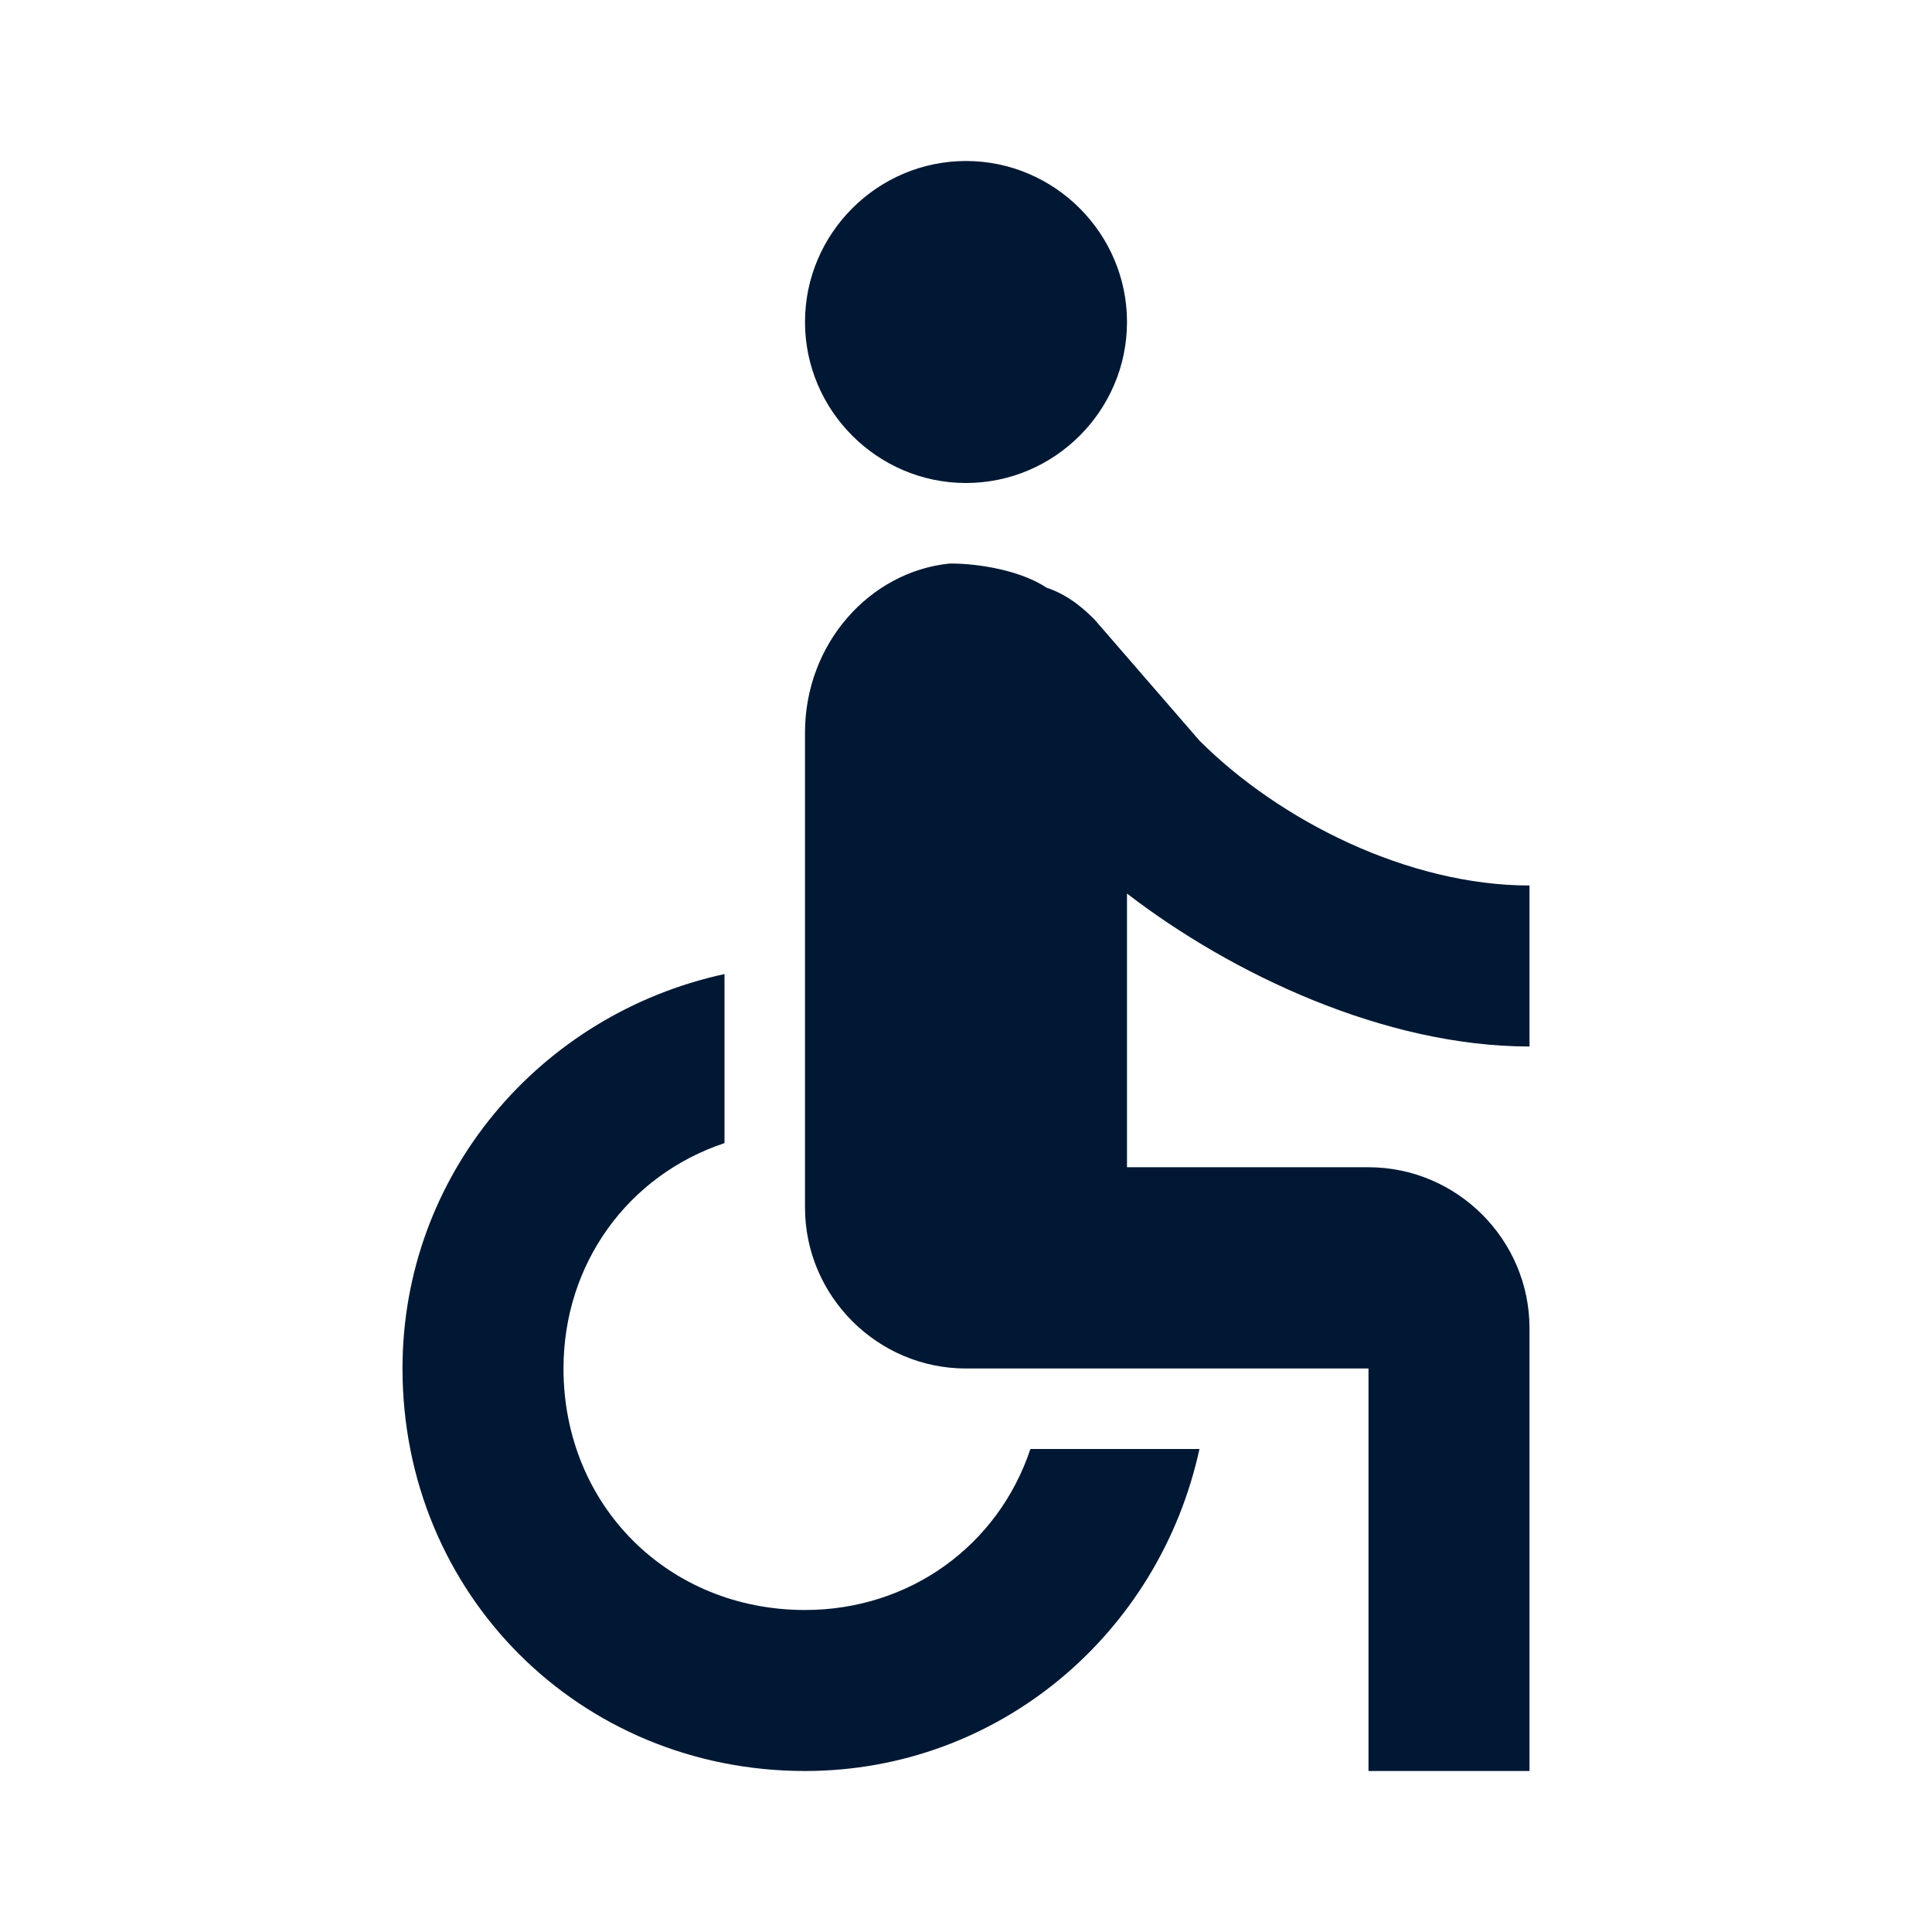
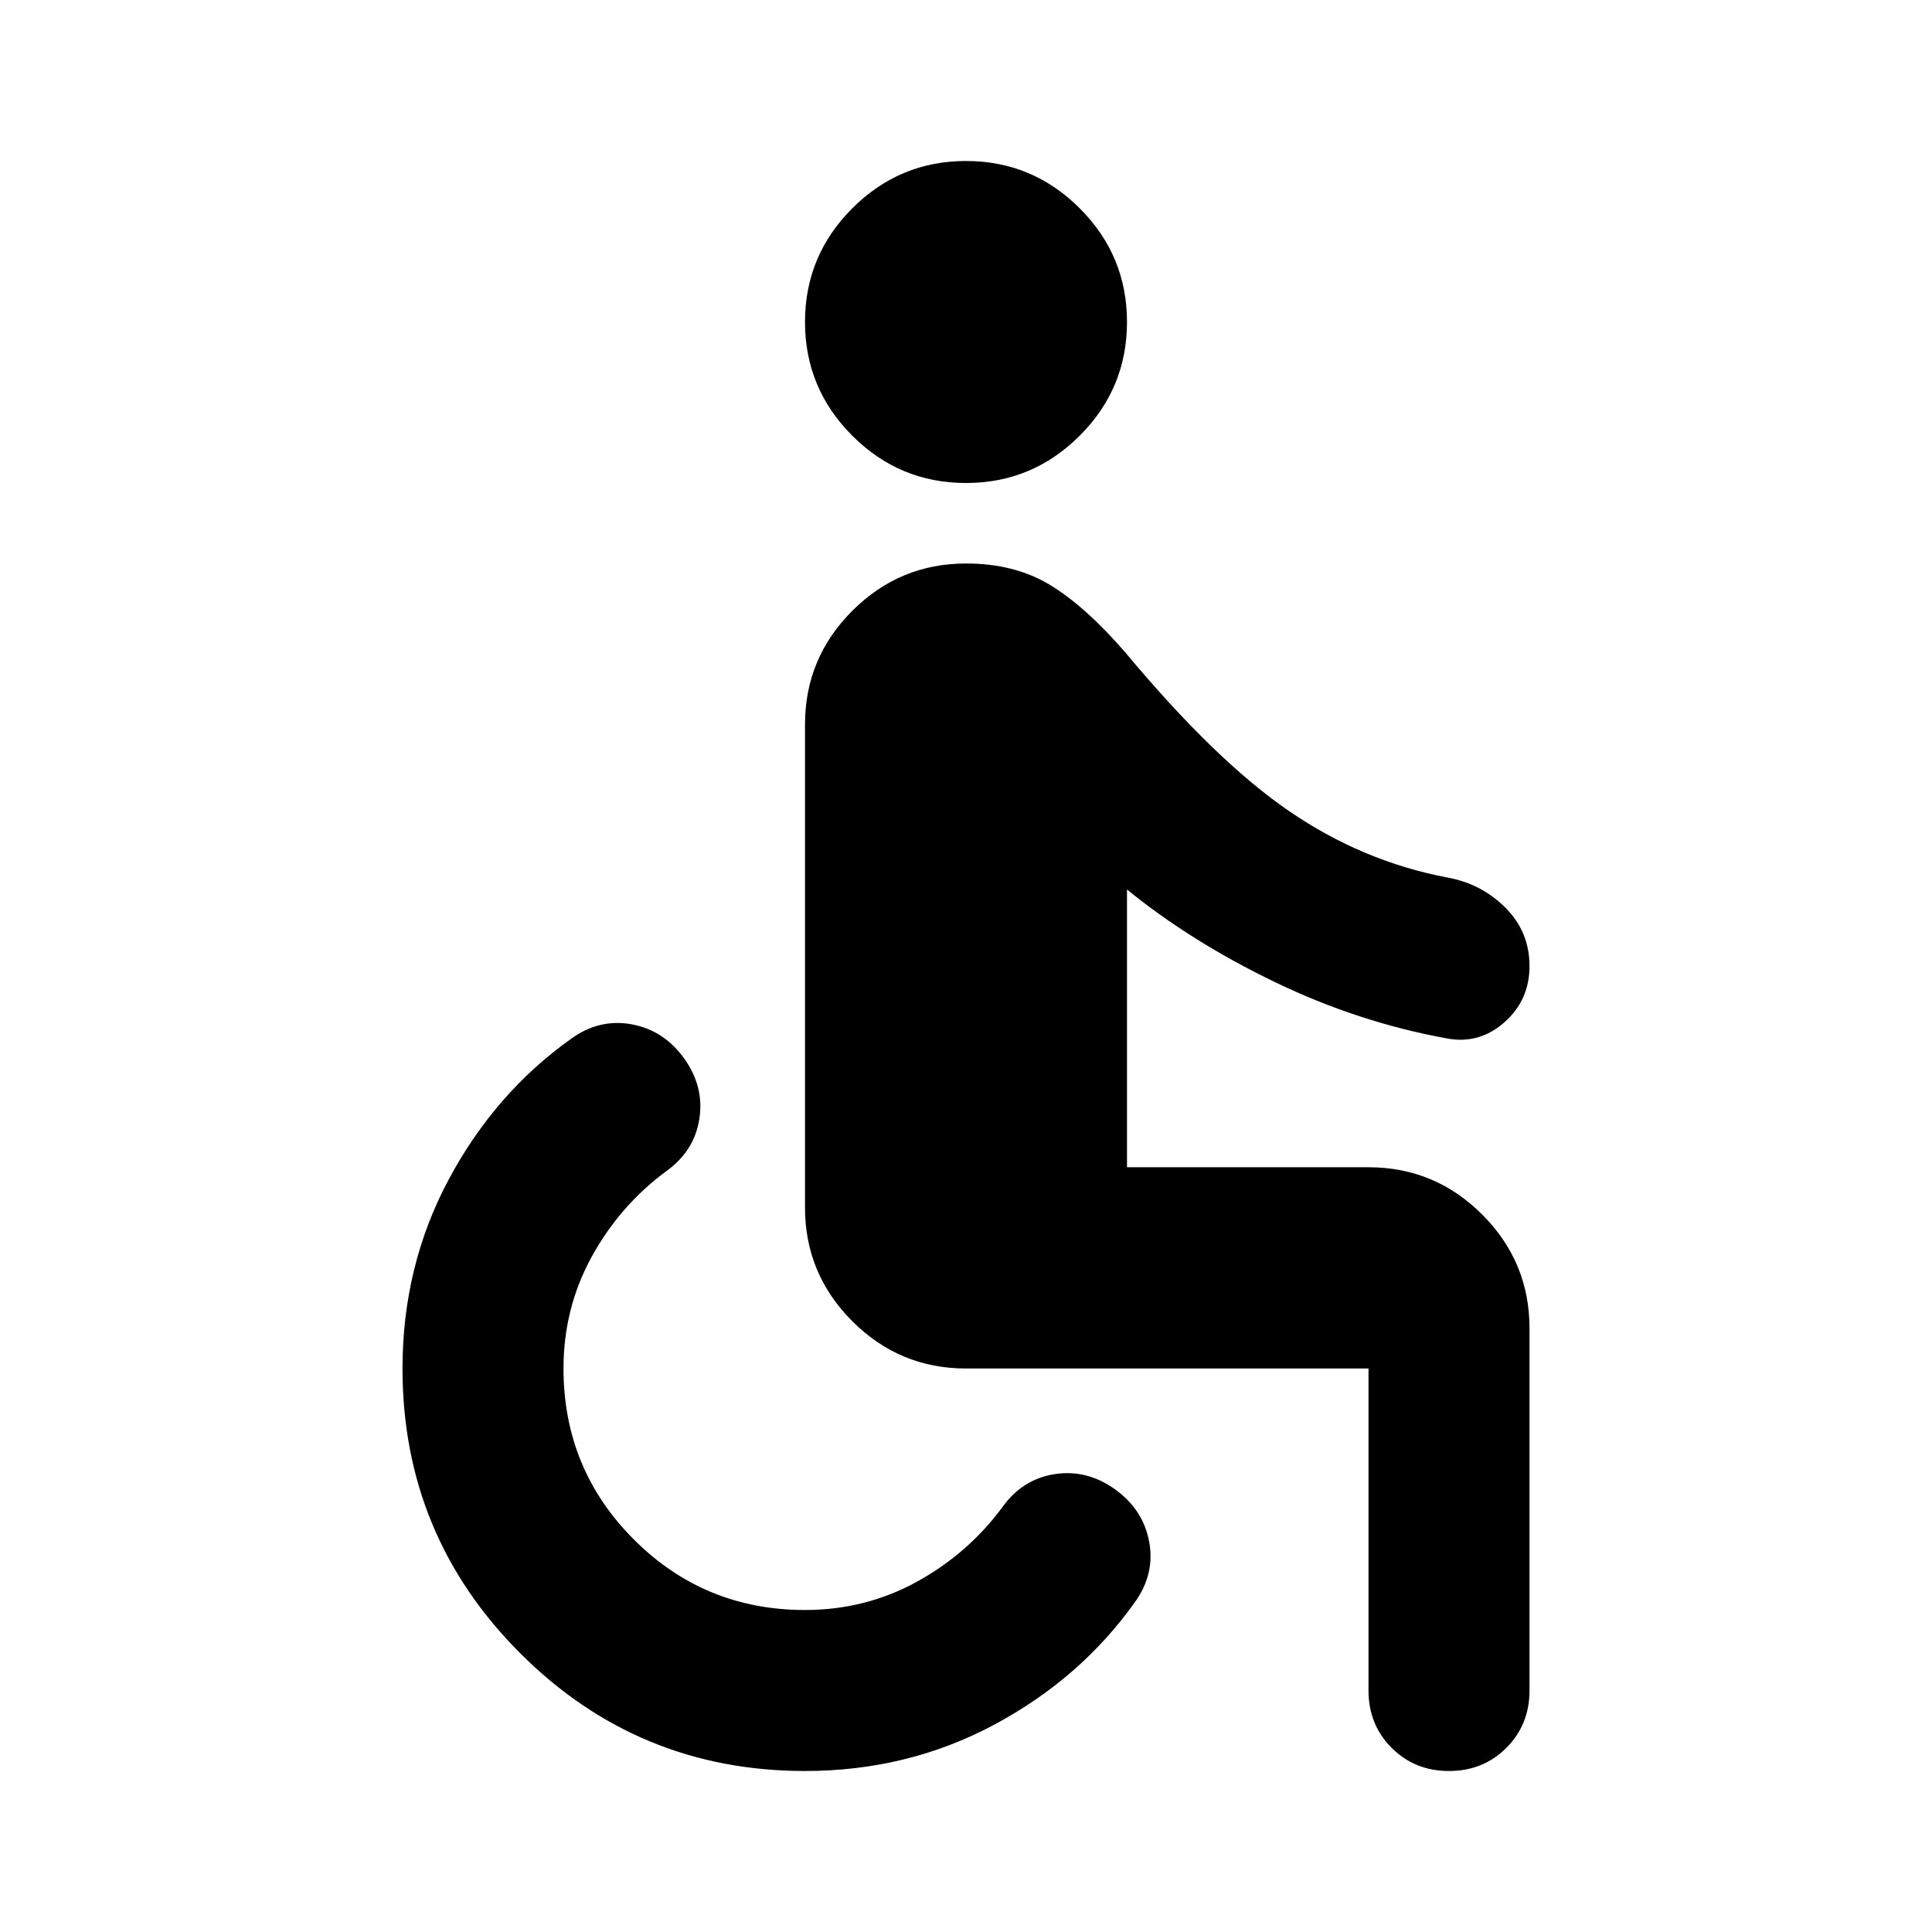
- <svg xmlns="http://www.w3.org/2000/svg" version="1.1" x="0px" y="0px" viewBox="0 0 24 24" style="enable-background:new 0 0 24 24;" xml:space="preserve">
-   <style type="text/css">
- 	.st0{fill:#001833;}
- </style>
-   <path class="st0" d="M19,13v-2c-1.5,0-3.1-0.8-4.1-1.8l-1.3-1.5c-0.1-0.1-0.3-0.3-0.6-0.4l0,0l0,0  C12.7,7.1,12.2,7,11.8,7c-1,0.1-1.8,1-1.8,2.1V15c0,1.1,0.9,2,2,2h5v5h2v-5.5c0-1.1-0.9-2-2-2h-3v-3.4C15.3,12.1,17.2,13,19,13z   M12.8,18h2.1c-0.5,2.3-2.5,4-4.9,4c-2.8,0-5-2.2-5-5c0-2.4,1.7-4.4,4-4.9v2.1c-1.2,0.4-2,1.5-2,2.8c0,1.7,1.3,3,3,3  C11.3,20,12.4,19.2,12.8,18z M12,6c-1.1,0-2-0.9-2-2s0.9-2,2-2s2,0.9,2,2S13.1,6,12,6z" />
+ <svg xmlns="http://www.w3.org/2000/svg" height="24" viewBox="0 -960 960 960" width="24">
+   <path d="M400-80q-83 0-141.5-58.5T200-280q0-51 23-94t61-70q14-10 30-7t26 17q10 14 7.5 30T331-378q-23 17-37 42.5T280-280q0 50 35 85t85 35q30 0 55.5-14t42.5-37q10-14 26-16.5t30 7.5q14 10 17 26t-7 30q-27 38-70 61t-94 23Zm320 0q-17 0-28.5-11.5T680-120v-160H480q-33 0-56.5-23.5T400-360v-240q0-33 23.5-56.5T480-680q24 0 41.5 10.5T559-636q45 54 81.5 79t78.5 33q17 3 29 15t12 29q0 17-12.5 28t-28.5 8q-44-8-85.5-28T560-518v138h120q33 0 56.5 23.5T760-300v180q0 17-11.5 28.5T720-80ZM480-720q-33 0-56.5-23.5T400-800q0-33 23.5-56.5T480-880q33 0 56.5 23.5T560-800q0 33-23.5 56.5T480-720Z" />
</svg>
